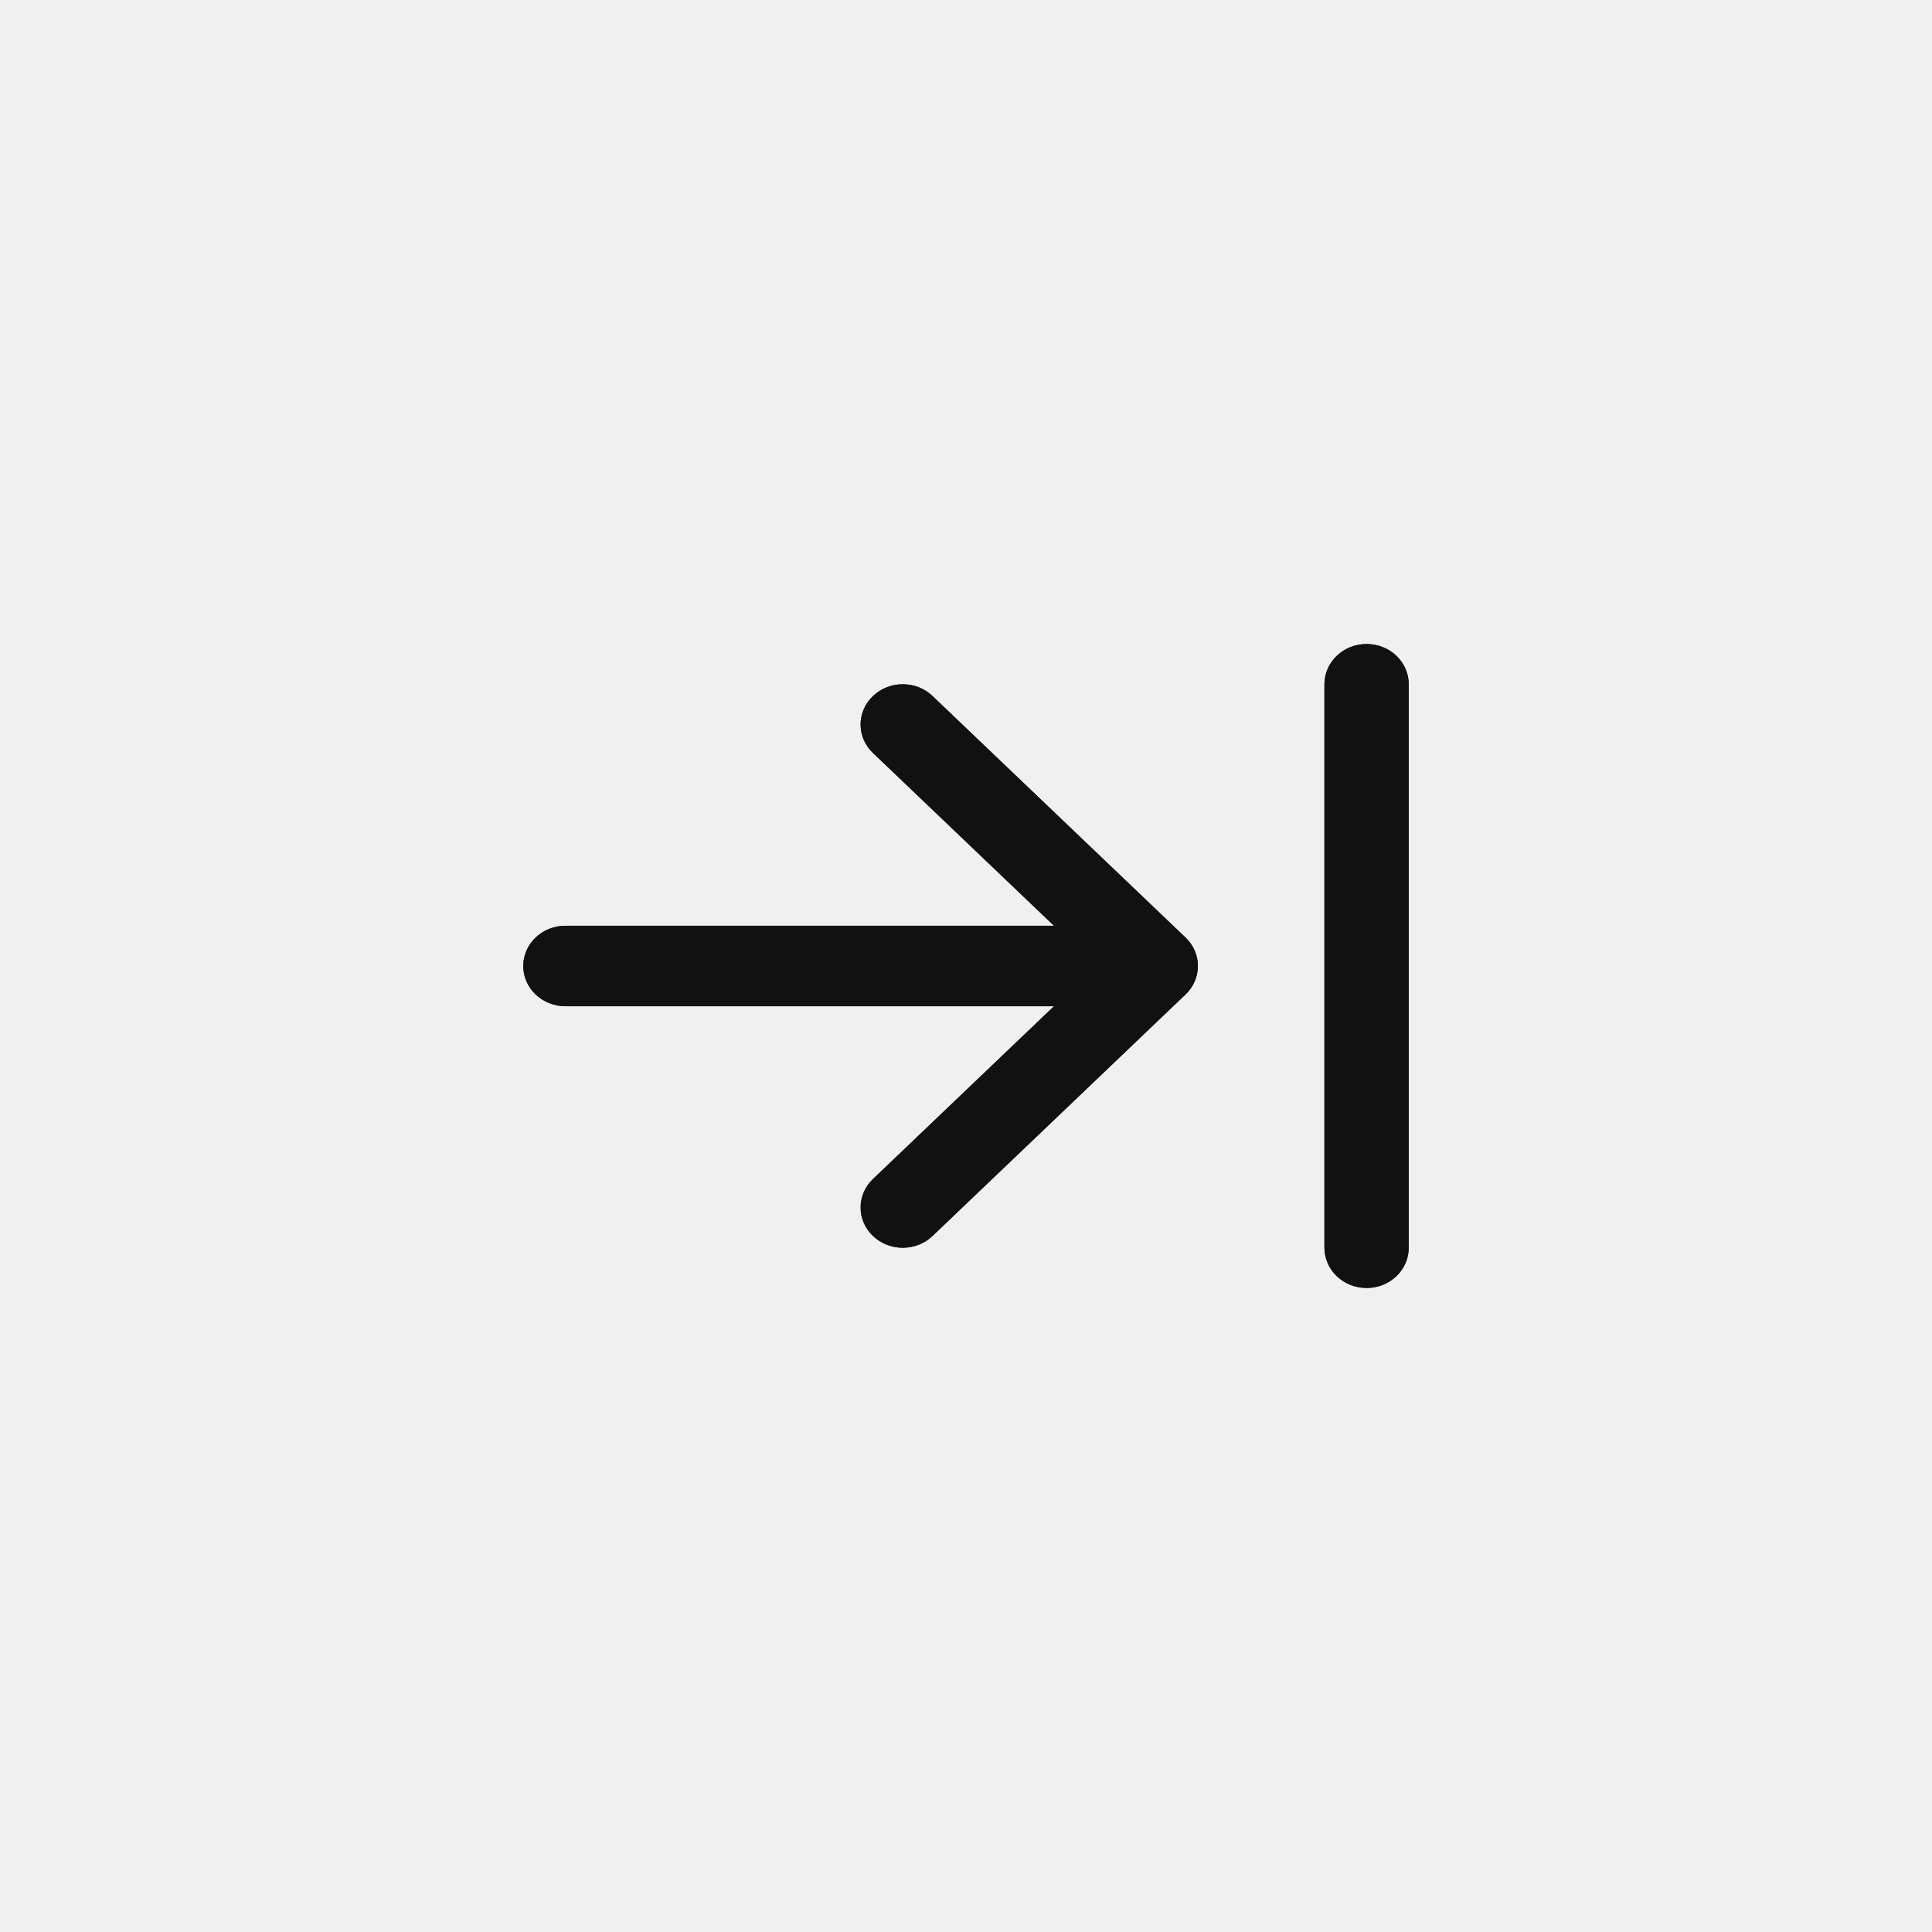
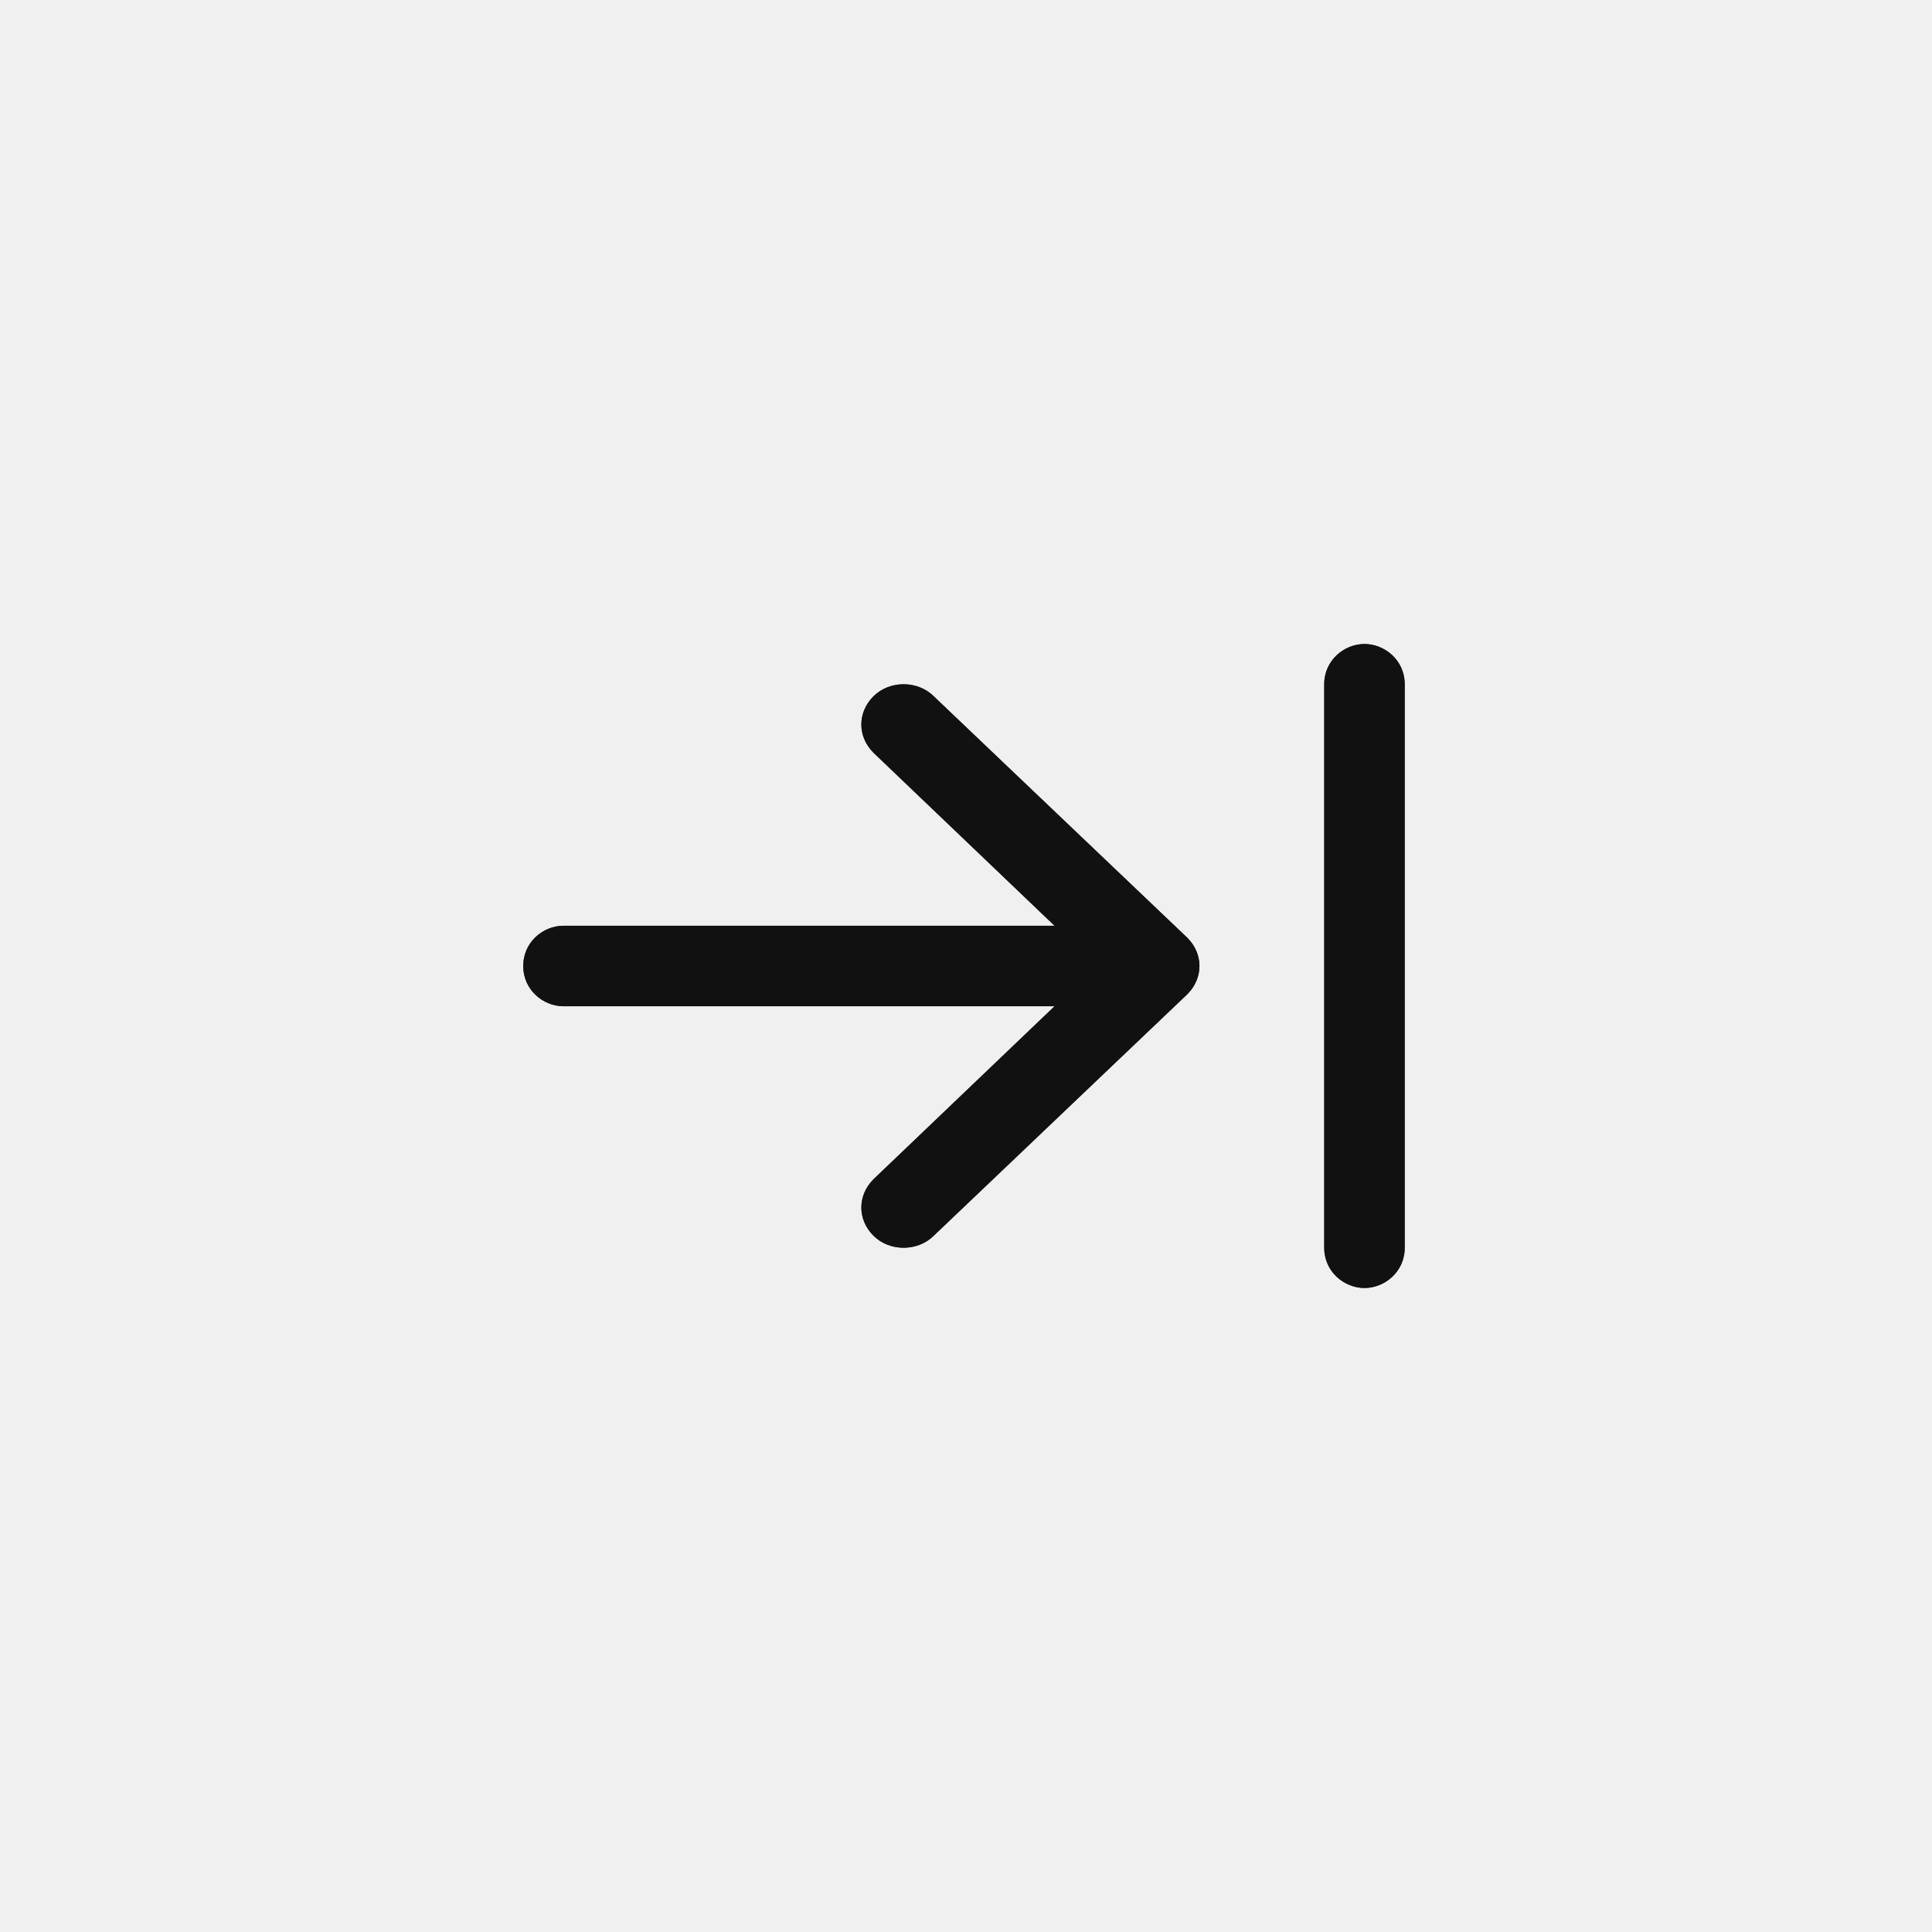
- <svg xmlns="http://www.w3.org/2000/svg" xmlns:xlink="http://www.w3.org/1999/xlink" width="48px" height="48px" viewBox="0 0 48 48" version="1.1">
-   <defs>
-     <path d="M13.185,9 L8.688,13.293 C8.279,13.683 8.279,14.317 8.688,14.707 C9.097,15.098 9.76,15.098 10.169,14.707 L16.455,8.707 C16.864,8.317 16.864,7.683 16.455,7.293 L10.169,1.293 C9.76,0.902 9.097,0.902 8.688,1.293 C8.279,1.683 8.279,2.317 8.688,2.707 L13.185,7 L1.048,7 C0.469,7 0,7.448 0,8 C0,8.552 0.469,9 1.048,9 L13.185,9 Z M19.905,1 C19.905,0.448 20.374,0 20.952,0 C21.531,0 22,0.448 22,1 L22,15 C22,15.552 21.531,16 20.952,16 C20.374,16 19.905,15.552 19.905,15 L19.905,1 Z" id="path-1" />
-   </defs>
-   <g id="Symbols" stroke="none" stroke-width="1" fill="none" fill-rule="evenodd">
-     <g id="icon/Nav/collapse-right">
-       <g id="Icon" transform="translate(13, 16)">
-         <mask id="mask-2" fill="white">
-           <use xlink:href="#path-1" />
+ <svg xmlns="http://www.w3.org/2000/svg" version="1.1" id="icon_x2F_Nav_x2F_collapse-right-Layer_1" x="0px" y="0px" viewBox="0 0 48 48" style="enable-background:new 0 0 48 48;" xml:space="preserve">
+   <g id="icon_x2F_Nav_x2F_collapse-right-Symbols">
+     <g id="icon_x2F_Nav_x2F_collapse-right">
+       <g id="icon_x2F_Nav_x2F_collapse-right-Icon" transform="translate(13, 16)">
+         <g id="icon_x2F_Nav_x2F_collapse-right-Mask">
+           <path id="icon_x2F_Nav_x2F_collapse-right-path-1_1_" style="fill:#384048;" d="M13.2,9l-4.5,4.3c-0.4,0.4-0.4,1,0,1.4c0.4,0.4,1.1,0.4,1.5,0l6.3-6      c0.4-0.4,0.4-1,0-1.4l-6.3-6c-0.4-0.4-1.1-0.4-1.5,0s-0.4,1,0,1.4L13.2,7H1C0.5,7,0,7.4,0,8s0.5,1,1,1H13.2z M19.9,1      c0-0.6,0.5-1,1-1s1,0.4,1,1v14c0,0.6-0.5,1-1,1s-1-0.4-1-1V1z" />
+         </g>
+         <defs>
+           <filter id="icon_x2F_Nav_x2F_collapse-right-Adobe_OpacityMaskFilter" filterUnits="userSpaceOnUse" x="-13" y="-16" width="48" height="48">
+             <feColorMatrix type="matrix" values="1 0 0 0 0  0 1 0 0 0  0 0 1 0 0  0 0 0 1 0" />
+           </filter>
+         </defs>
+         <mask maskUnits="userSpaceOnUse" x="-13" y="-16" width="48" height="48" id="icon_x2F_Nav_x2F_collapse-right-mask-2">
+           <g style="filter:url(#icon_x2F_Nav_x2F_collapse-right-Adobe_OpacityMaskFilter);">
+             <path id="icon_x2F_Nav_x2F_collapse-right-path-1" style="fill:#FFFFFF;" d="M13.2,9l-4.5,4.3c-0.4,0.4-0.4,1,0,1.4c0.4,0.4,1.1,0.4,1.5,0l6.3-6       c0.4-0.4,0.4-1,0-1.4l-6.3-6c-0.4-0.4-1.1-0.4-1.5,0s-0.4,1,0,1.4L13.2,7H1C0.5,7,0,7.4,0,8s0.5,1,1,1H13.2z M19.9,1       c0-0.6,0.5-1,1-1s1,0.4,1,1v14c0,0.6-0.5,1-1,1s-1-0.4-1-1V1z" />
+           </g>
        </mask>
-         <use id="Mask" fill="#384048" fill-rule="nonzero" xlink:href="#path-1" />
-         <g id="Color/Grayscale/Night-Sky" mask="url(#mask-2)" fill="#111111">
-           <g transform="translate(-13, -16)" id="Swatch">
-             <rect x="0" y="0" width="48" height="48" />
+         <g id="icon_x2F_Nav_x2F_collapse-right-Color_x2F_Grayscale_x2F_Night-Sky" style="mask:url(#icon_x2F_Nav_x2F_collapse-right-mask-2);">
+           <g id="icon_x2F_Nav_x2F_collapse-right-Swatch" transform="translate(-13, -16)">
+             <rect style="fill:#111111;" width="48" height="48" />
          </g>
        </g>
      </g>
    </g>
  </g>
</svg>
